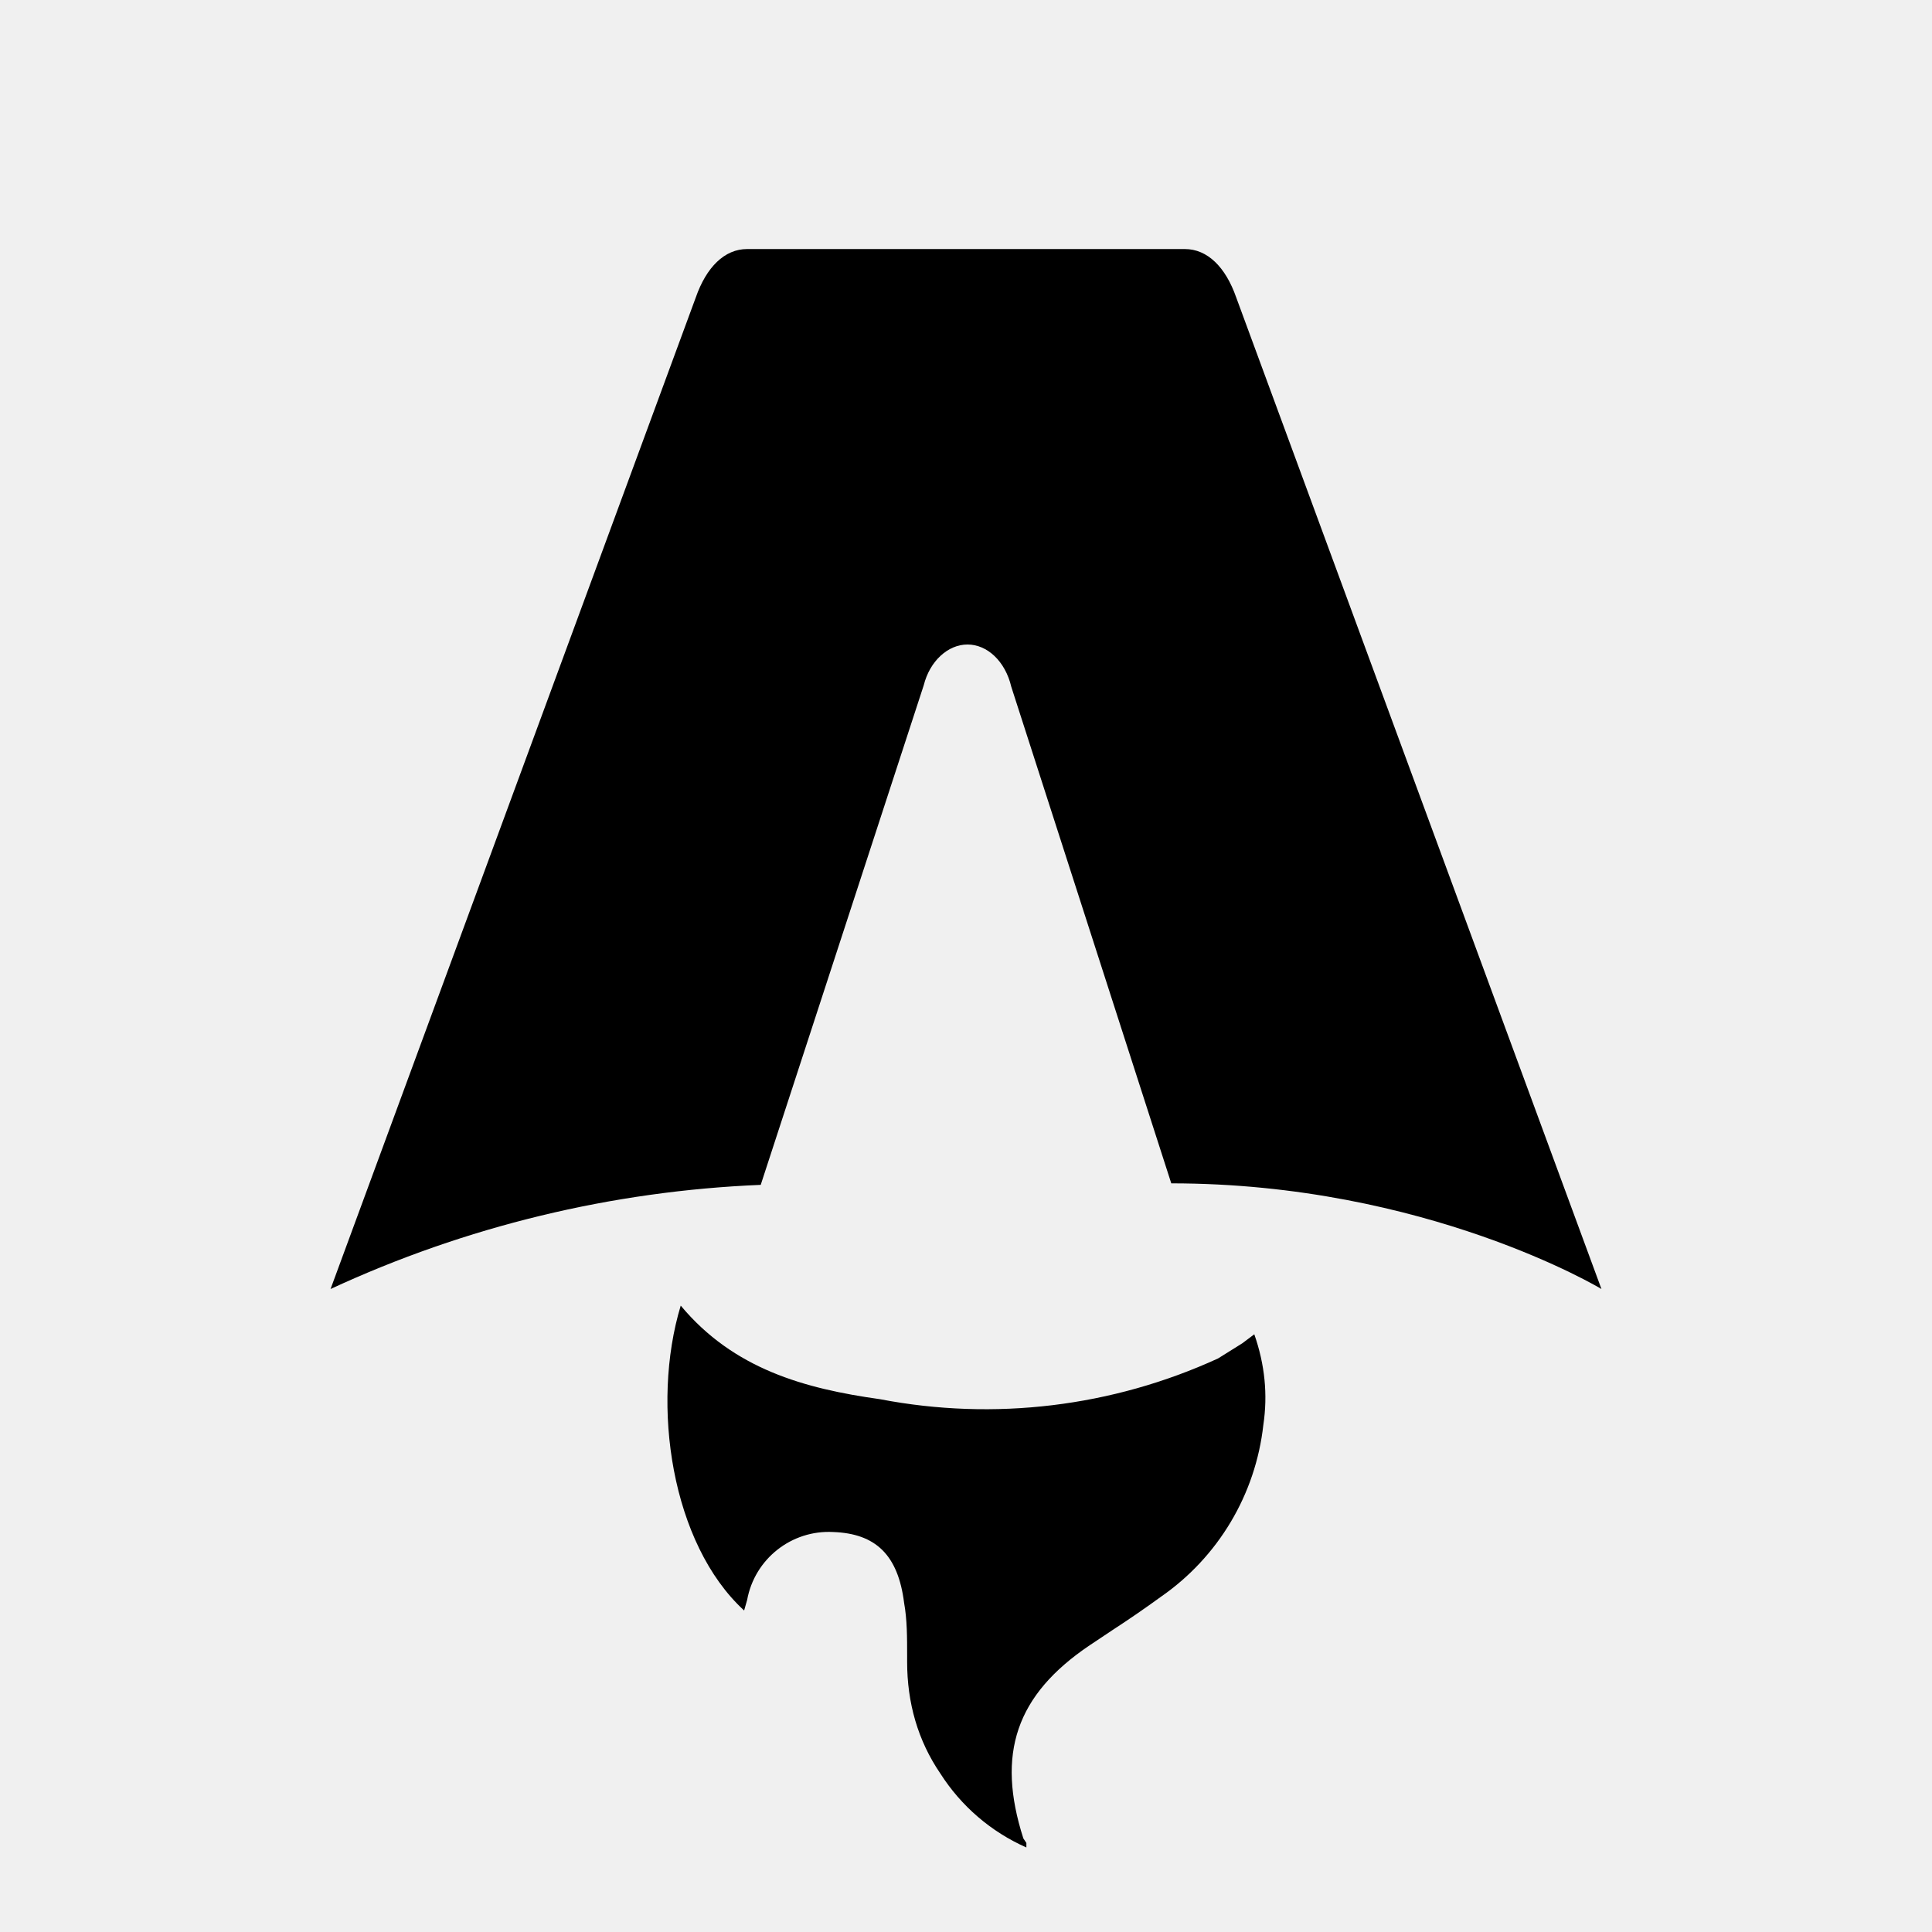
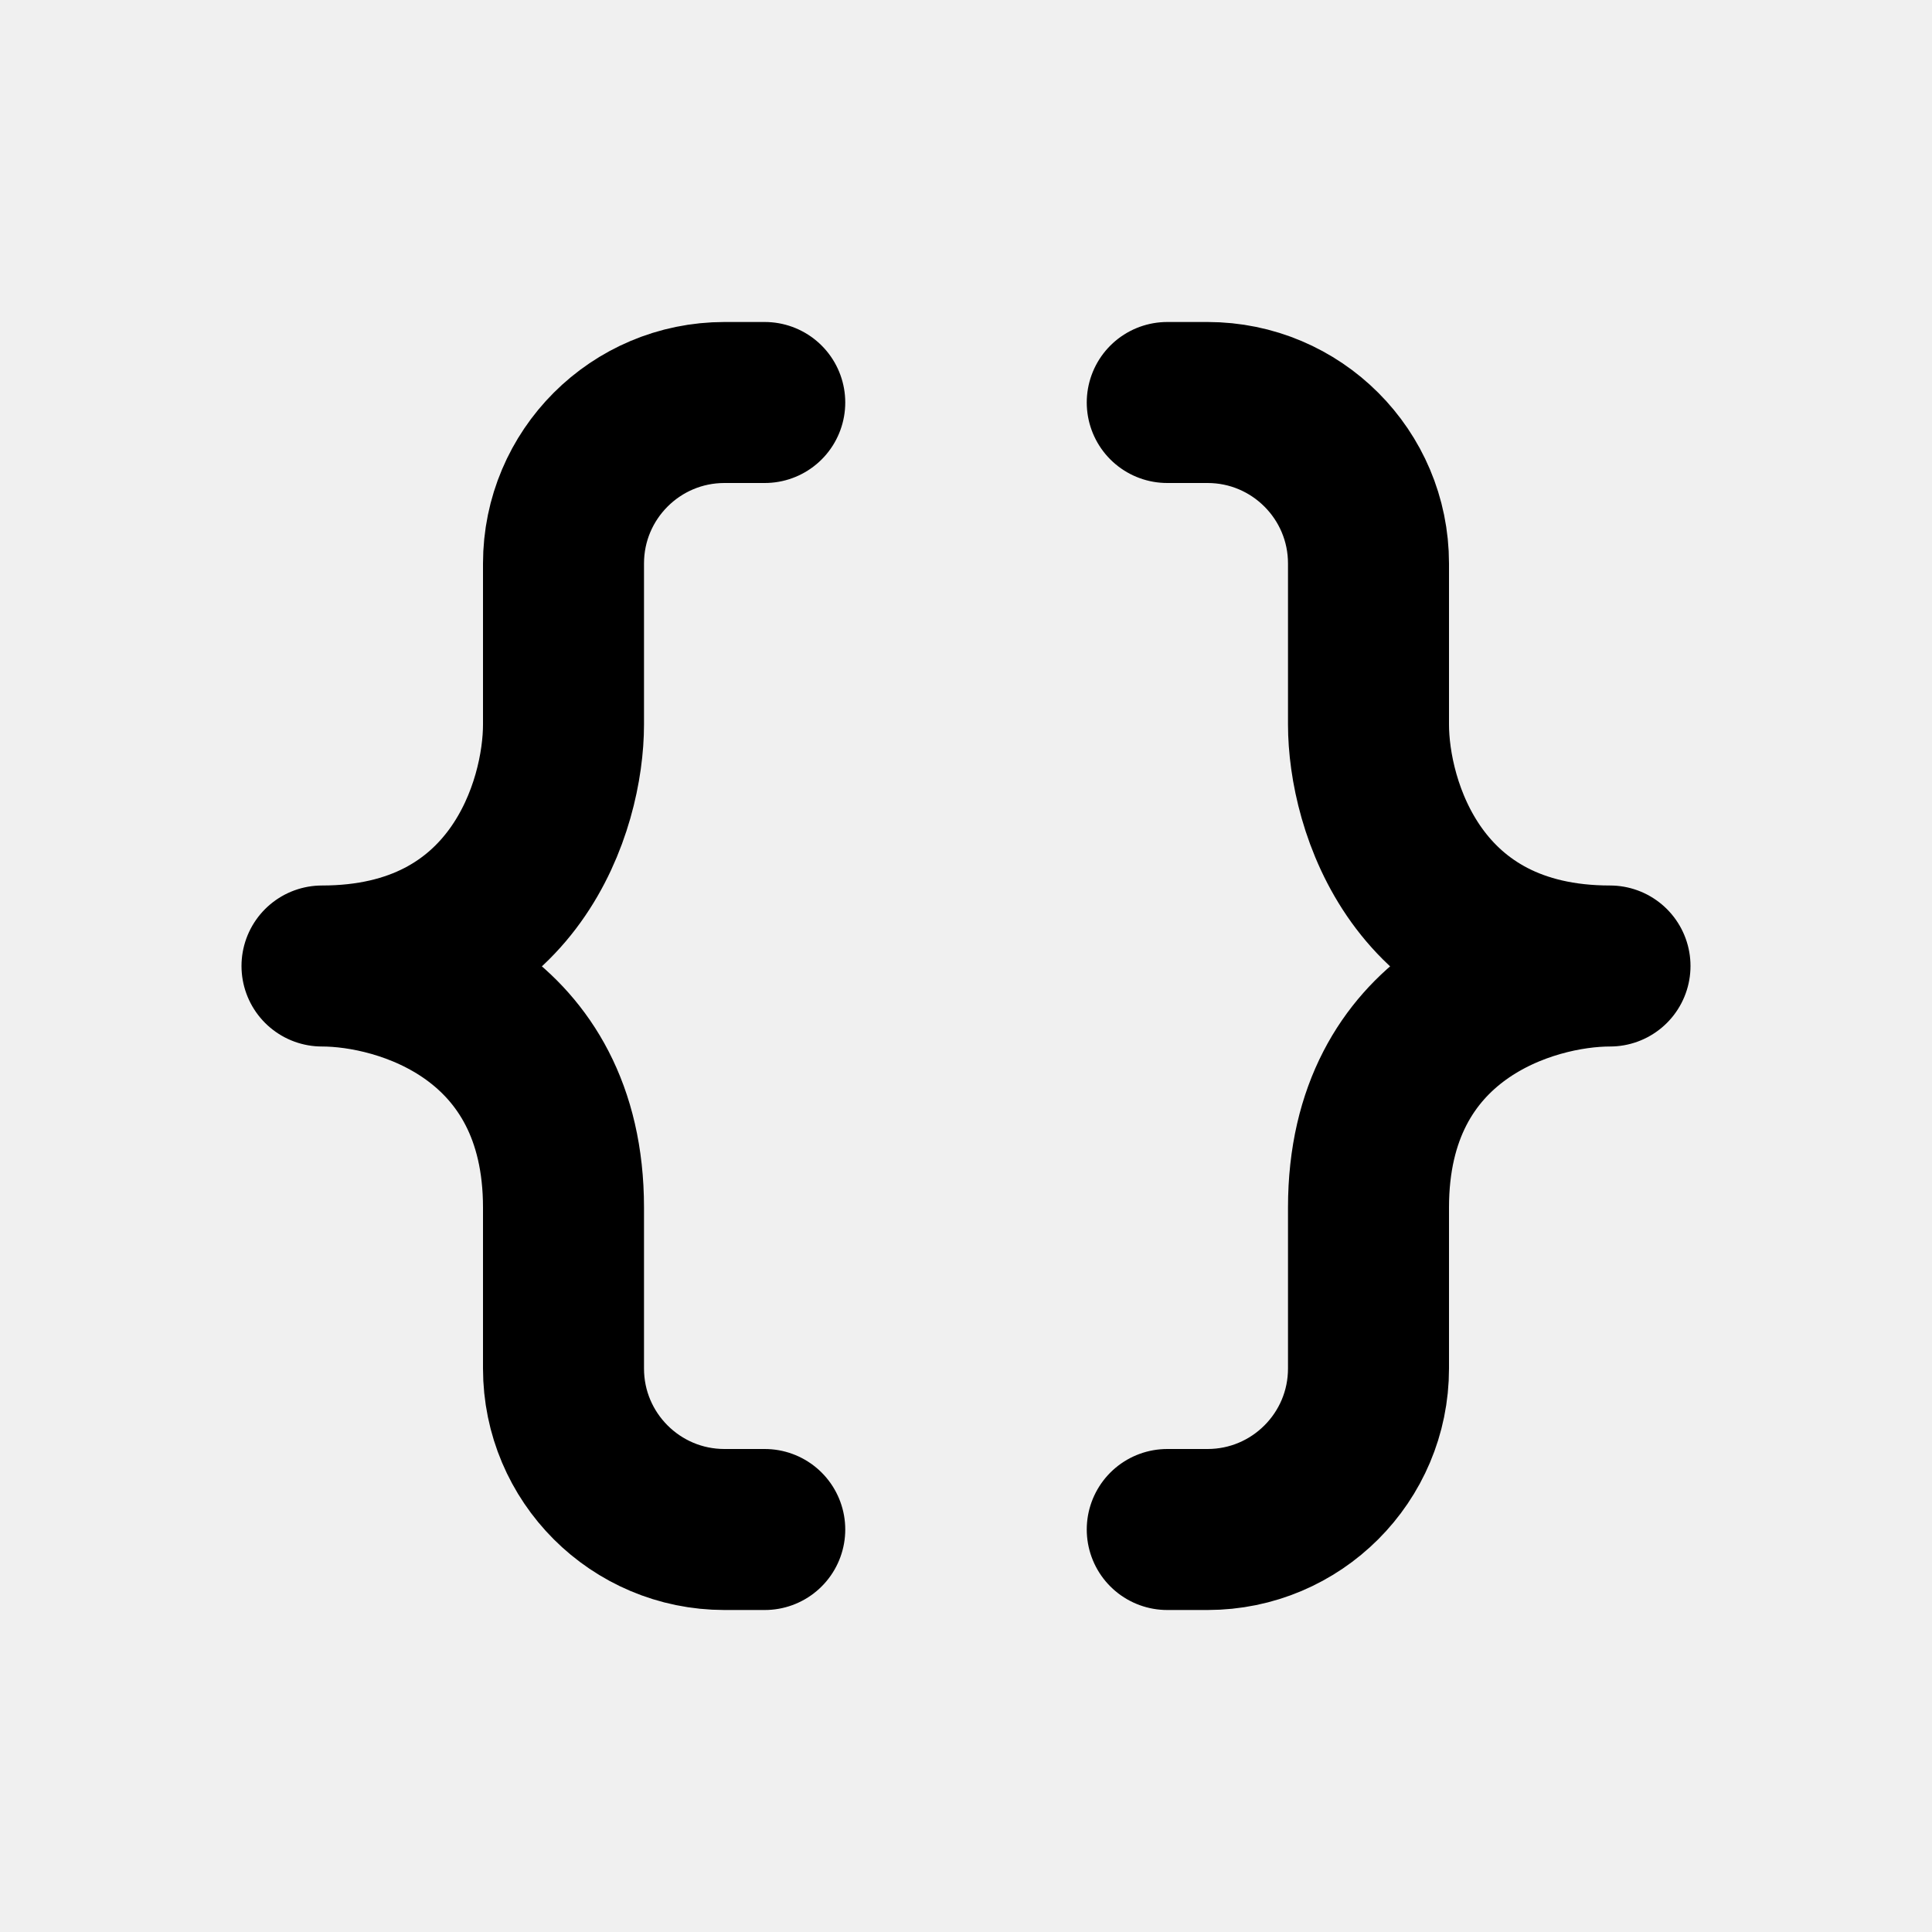
- <svg xmlns="http://www.w3.org/2000/svg" fill="none" viewBox="0 0 128 128">
-   <path d="M50.4 78.5a75.1 75.1 0 0 0-28.5 6.9l24.2-65.7c.7-2 1.9-3.2 3.4-3.2h29c1.5 0 2.7 1.2 3.4 3.2l24.2 65.7s-11.6-7-28.5-7L67 45.5c-.4-1.7-1.6-2.8-2.9-2.8-1.3 0-2.5 1.1-2.9 2.7L50.4 78.5Zm-1.1 28.2Zm-4.2-20.2c-2 6.6-.6 15.8 4.2 20.2a17.5 17.5 0 0 1 .2-.7 5.5 5.5 0 0 1 5.7-4.5c2.8.1 4.3 1.5 4.7 4.7.2 1.1.2 2.3.2 3.5v.4c0 2.7.7 5.2 2.2 7.4a13 13 0 0 0 5.7 4.9v-.3l-.2-.3c-1.8-5.6-.5-9.5 4.4-12.8l1.5-1a73 73 0 0 0 3.2-2.2 16 16 0 0 0 6.8-11.4c.3-2 .1-4-.6-6l-.8.6-1.6 1a37 37 0 0 1-22.4 2.7c-5-.7-9.7-2-13.2-6.2Z" />
-   <style>
-         path { fill: #000; }
-         @media (prefers-color-scheme: dark) {
-             path { fill: #FFF; }
-         }
-     </style>
+ <svg xmlns="http://www.w3.org/2000/svg" width="64px" height="64px" viewBox="0 0 24 24" fill="none">
+   <g id="SVGRepo_bgCarrier" stroke-width="0" />
+   <g id="SVGRepo_tracerCarrier" stroke-linecap="round" stroke-linejoin="round" />
+   <g id="SVGRepo_iconCarrier">
+     <path stroke="#000000" stroke-linecap="round" stroke-linejoin="round" stroke-width="2" d="M9.5 5H9a2 2 0 0 0-2 2v2c0 1-.6 3-3 3 1 0 3 .6 3 3v2a2 2 0 0 0 2 2h.5m5-14h.5a2 2 0 0 1 2 2v2c0 1 .6 3 3 3-1 0-3 .6-3 3v2a2 2 0 0 1-2 2h-.5" />
+   </g>
</svg>
